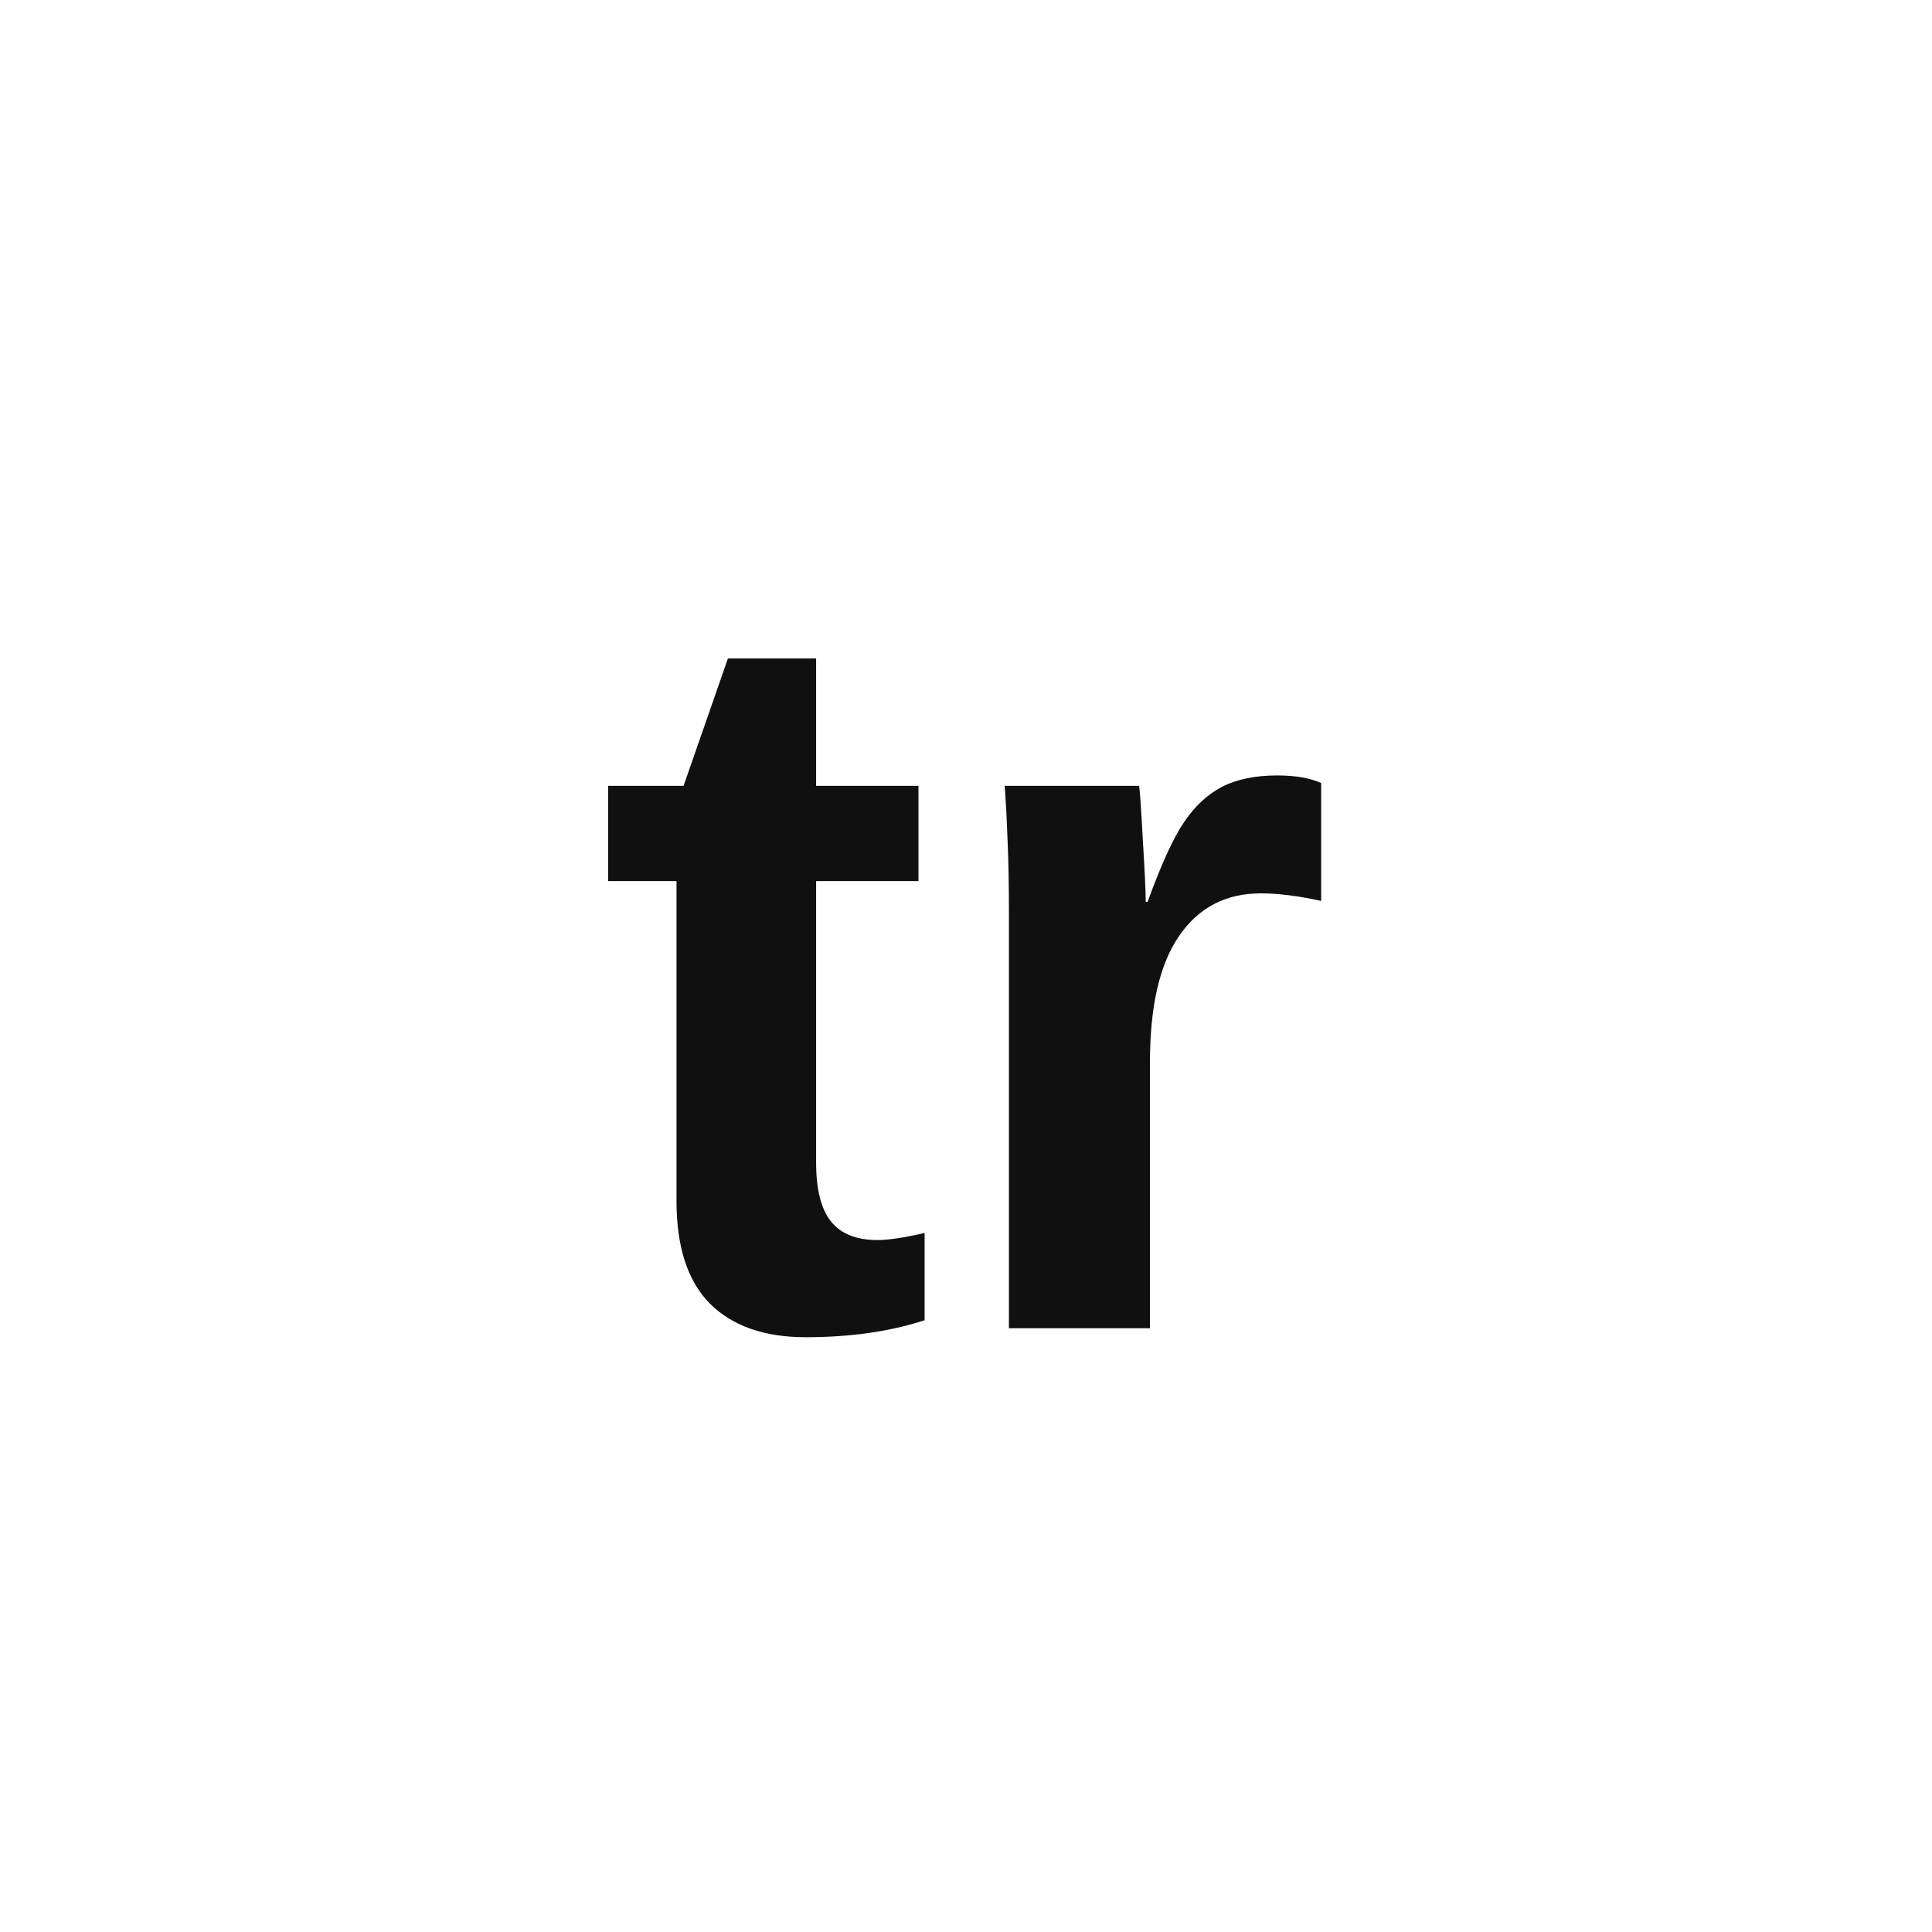
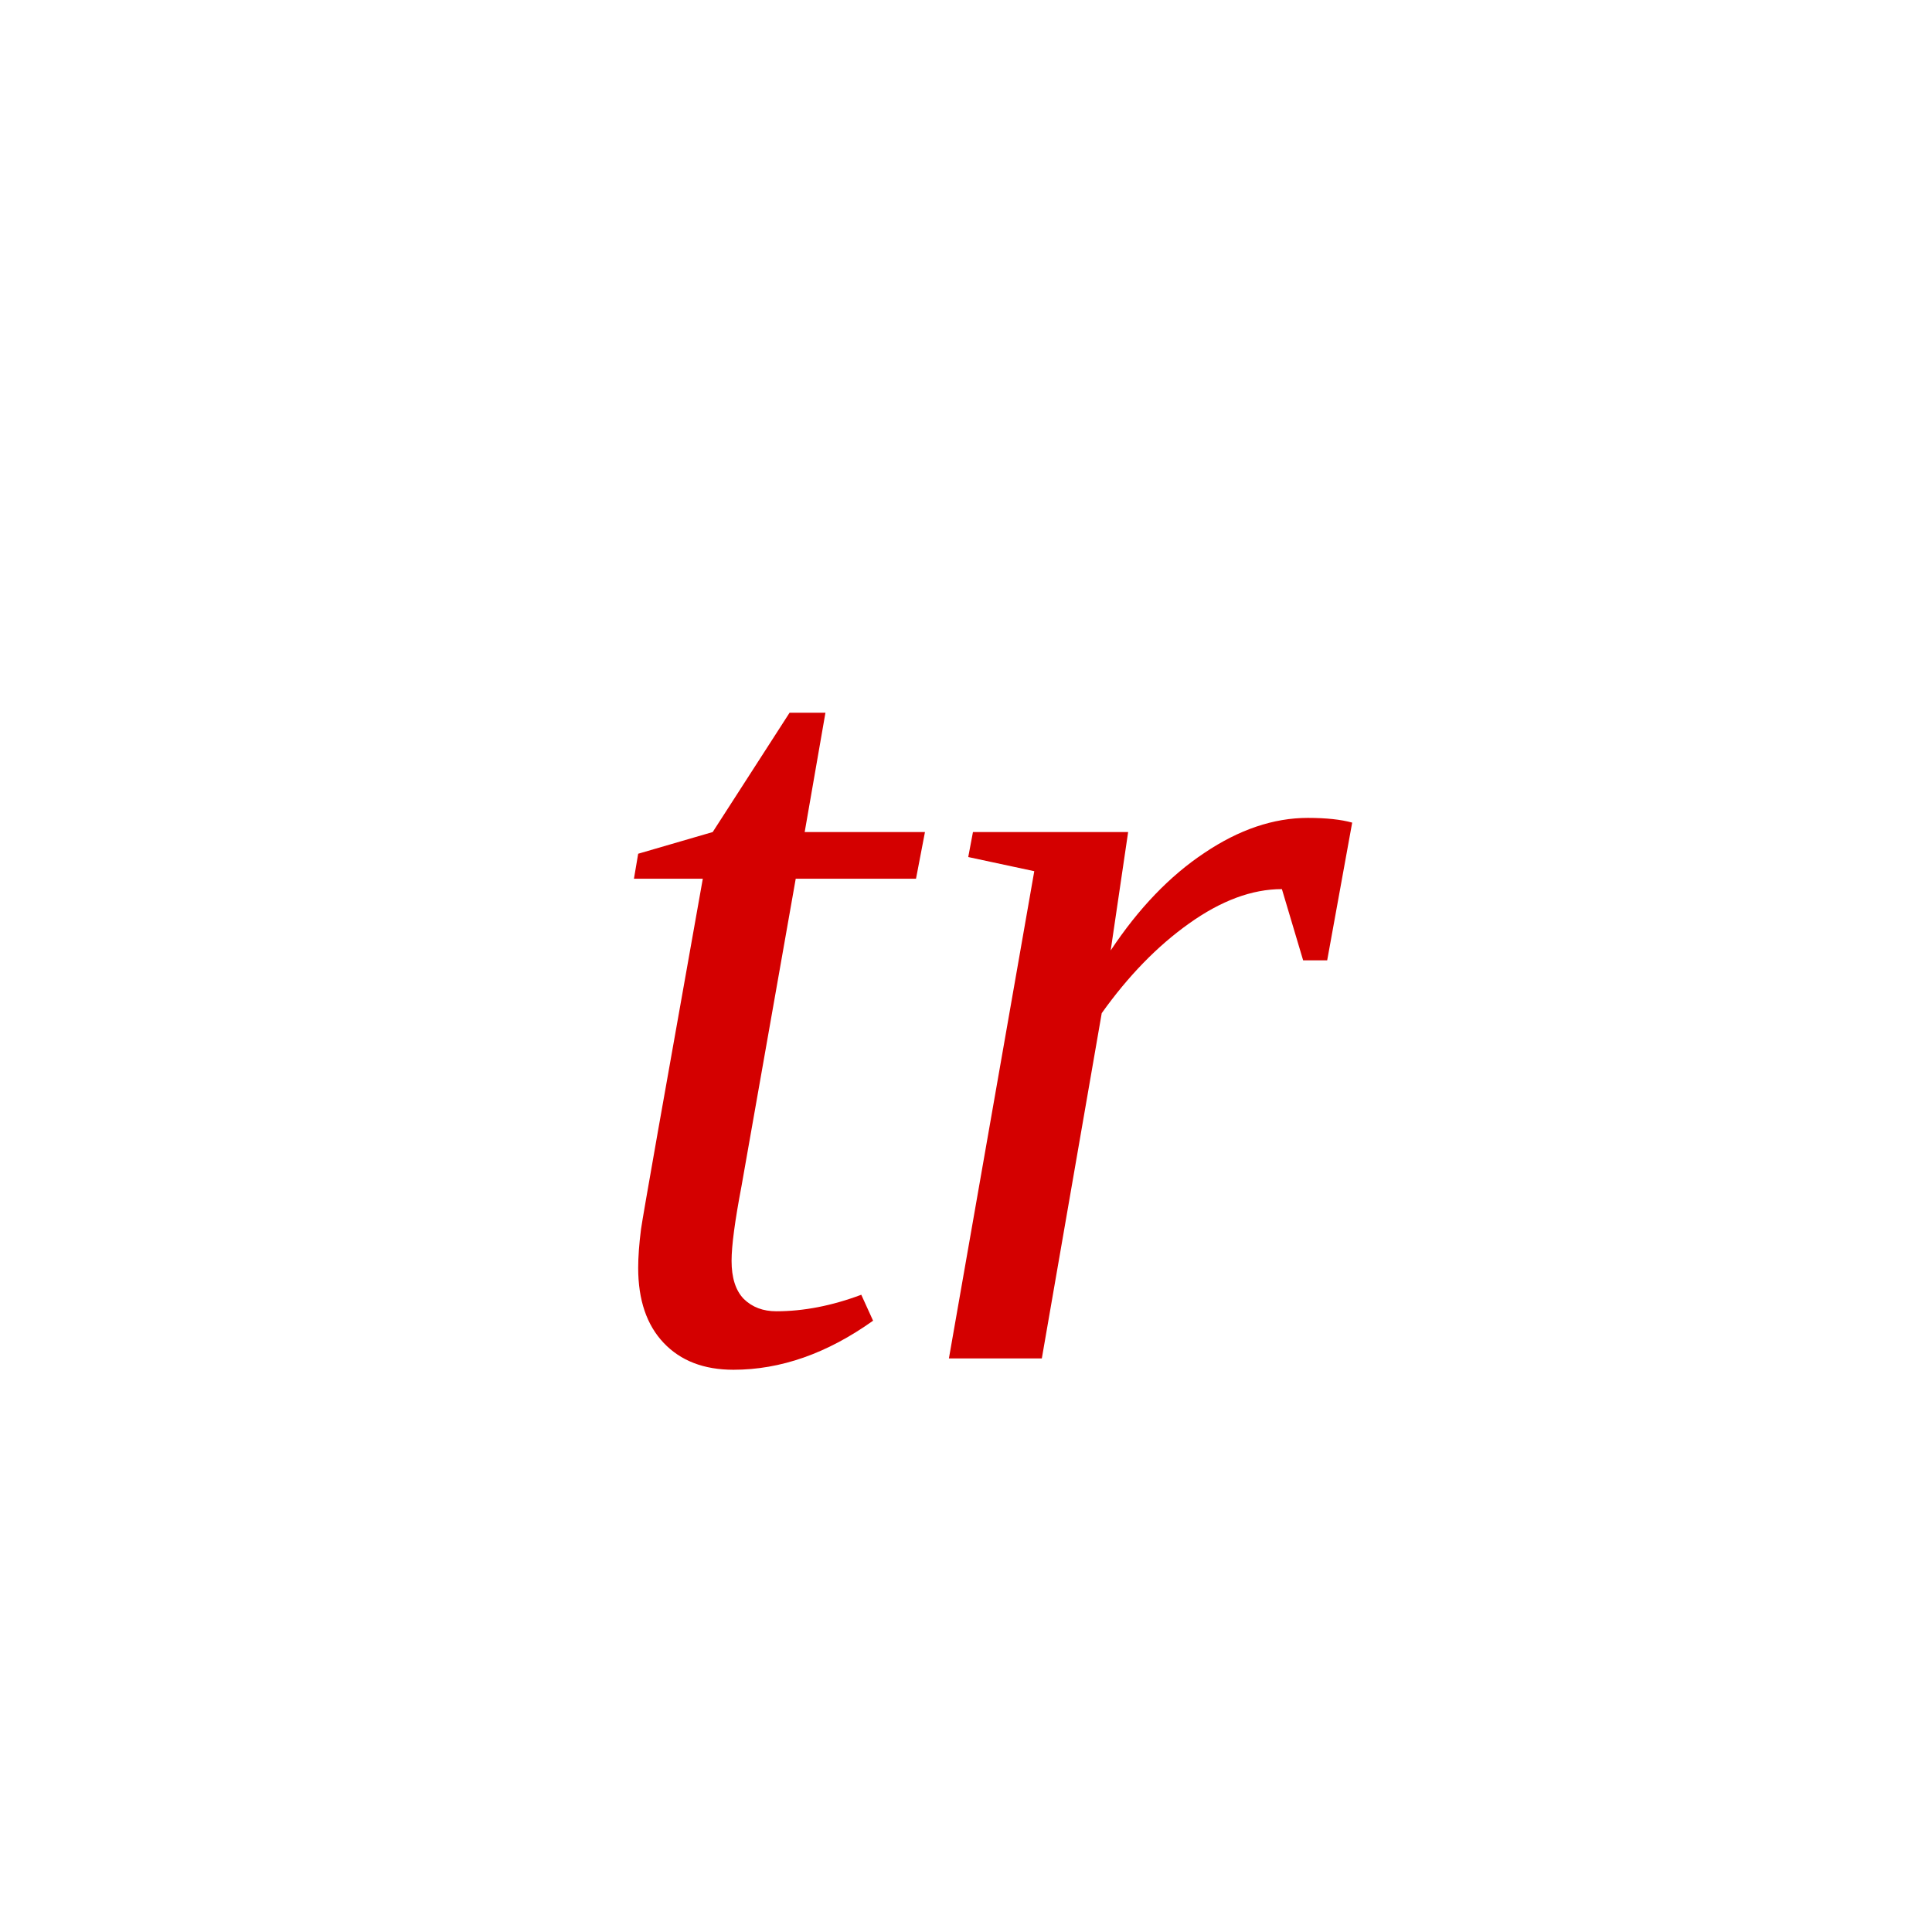
<svg xmlns="http://www.w3.org/2000/svg" viewBox="0 0 64 64">
  <rect width="64" height="64" fill="#fff" />
-   <text x="32" y="44" font-family="Archivo,Arial,sans-serif" font-size="34" font-weight="800" text-anchor="middle" fill="#101010">tr</text>
+   <text x="32" y="45" font-family="Times New Roman,Times,serif" font-size="38" font-style="italic" text-anchor="middle" fill="#d40000">tr</text>
</svg>
